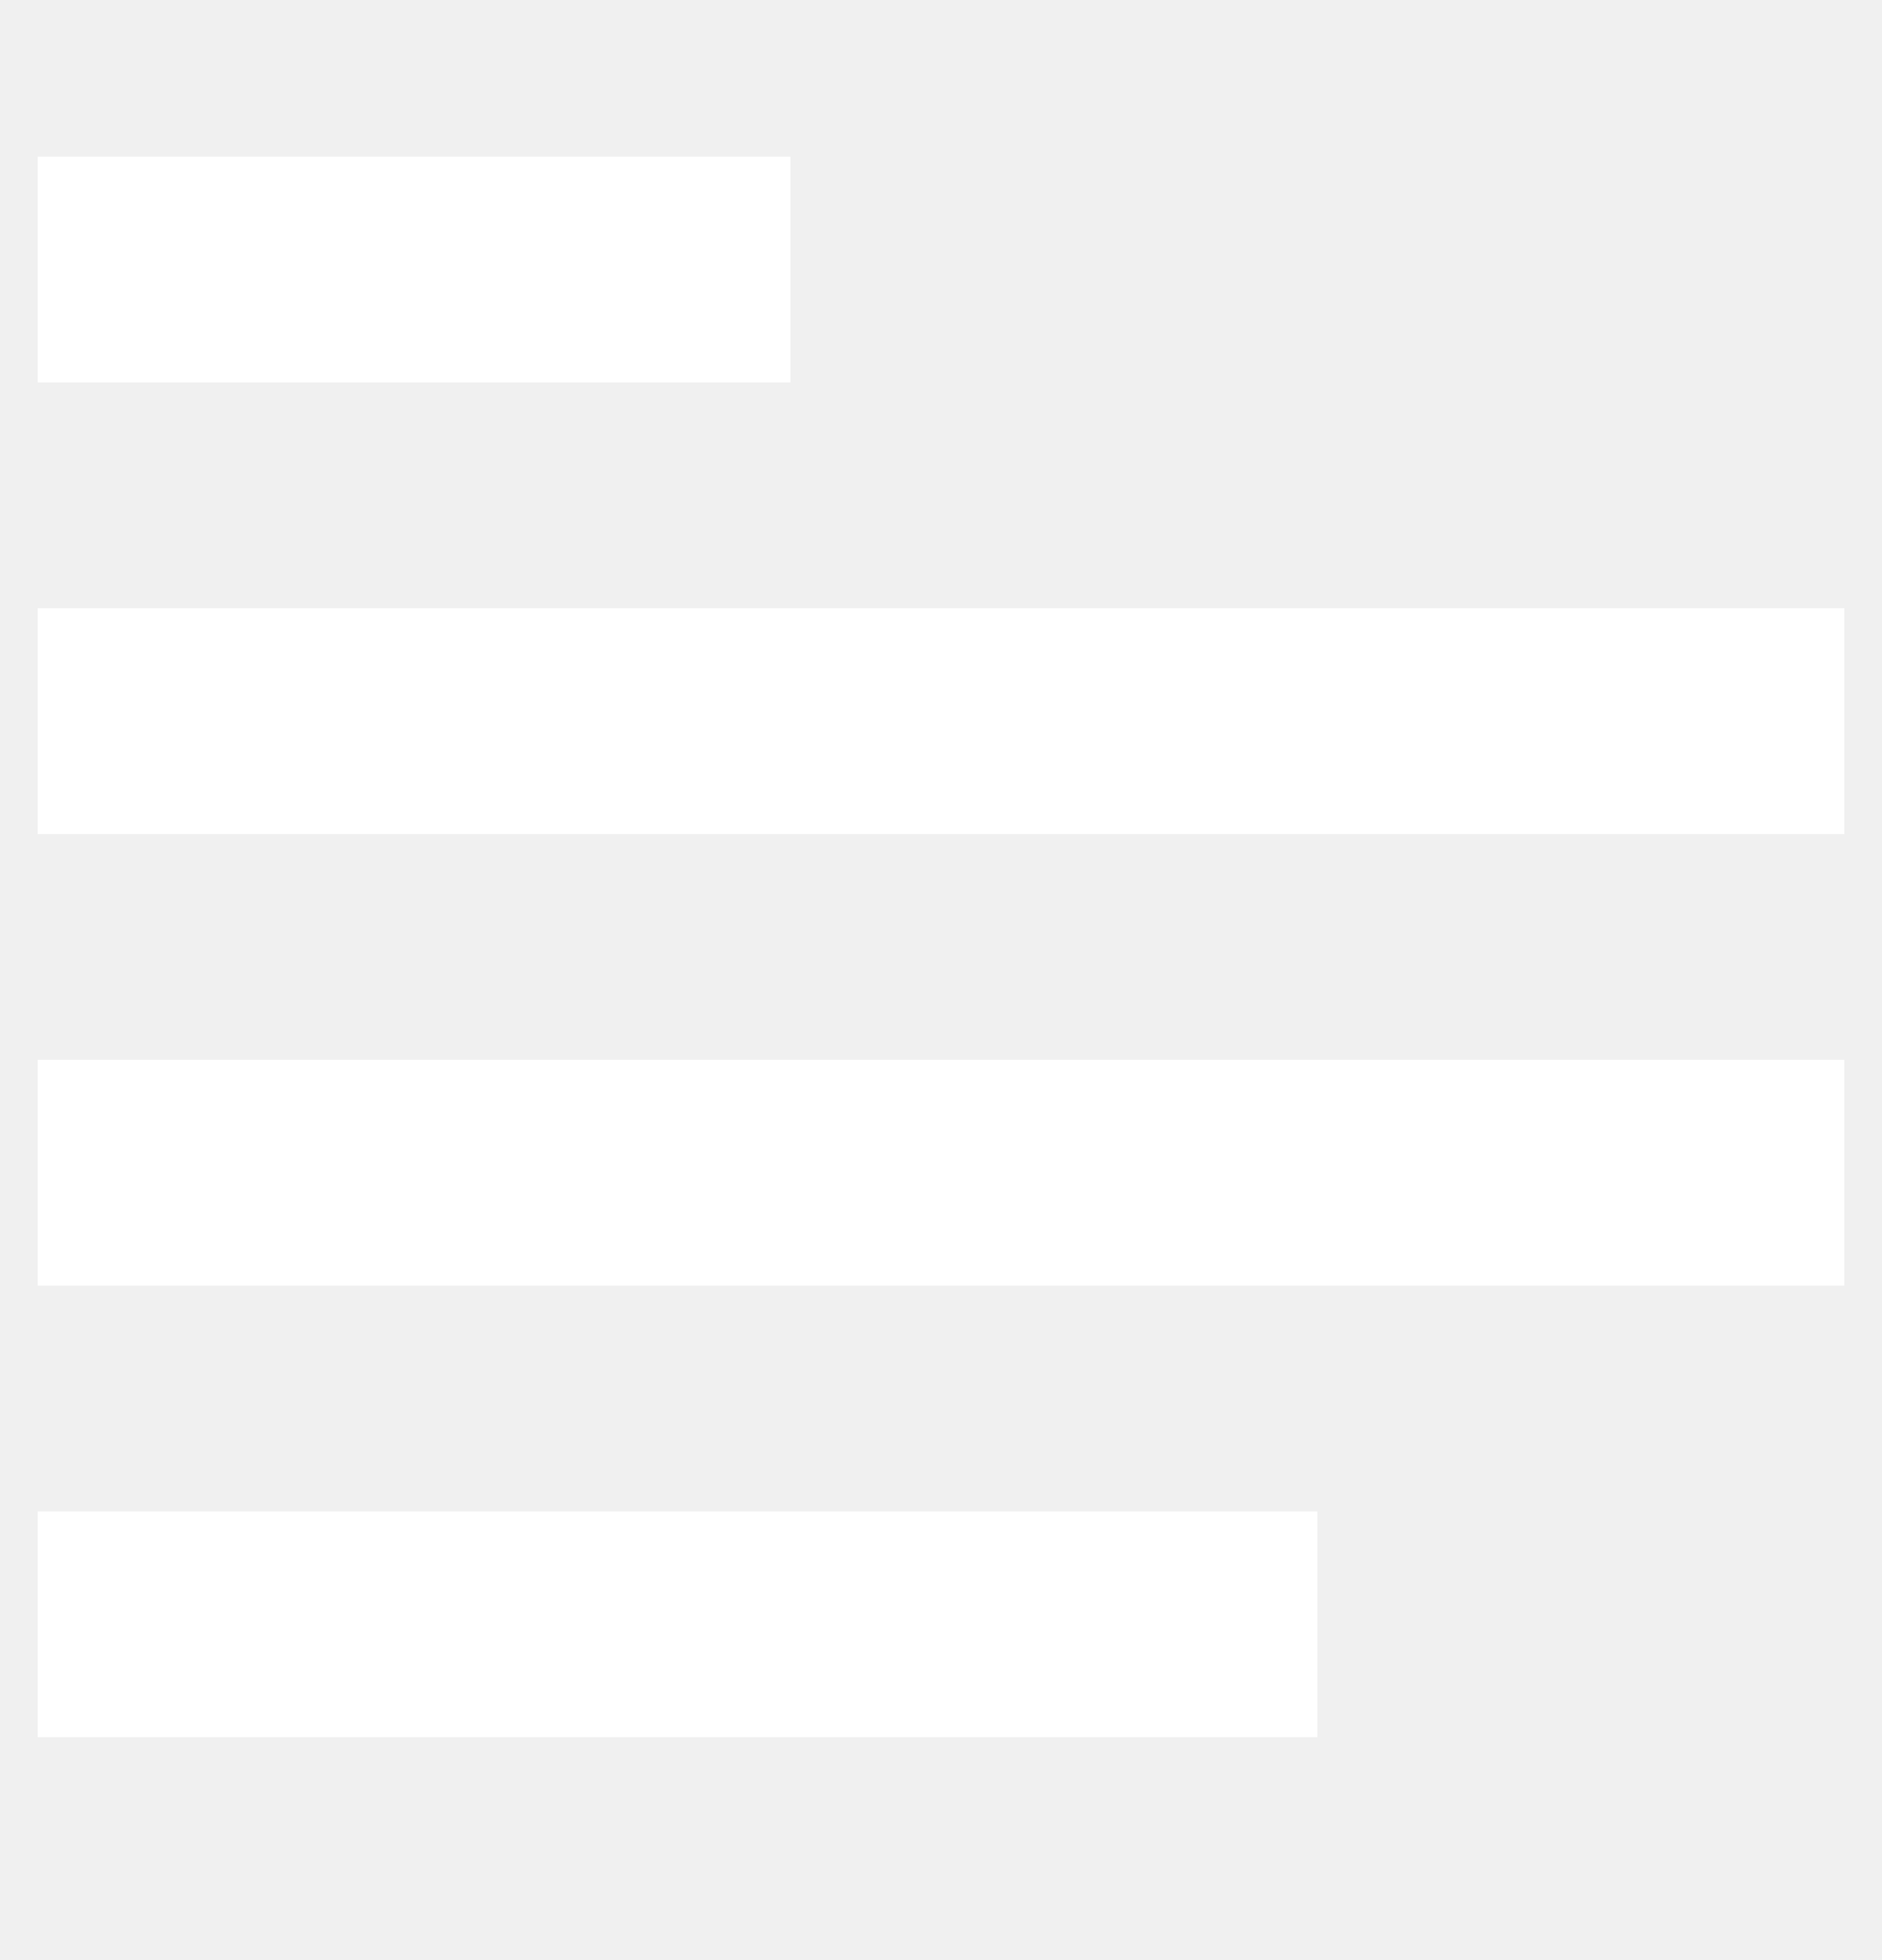
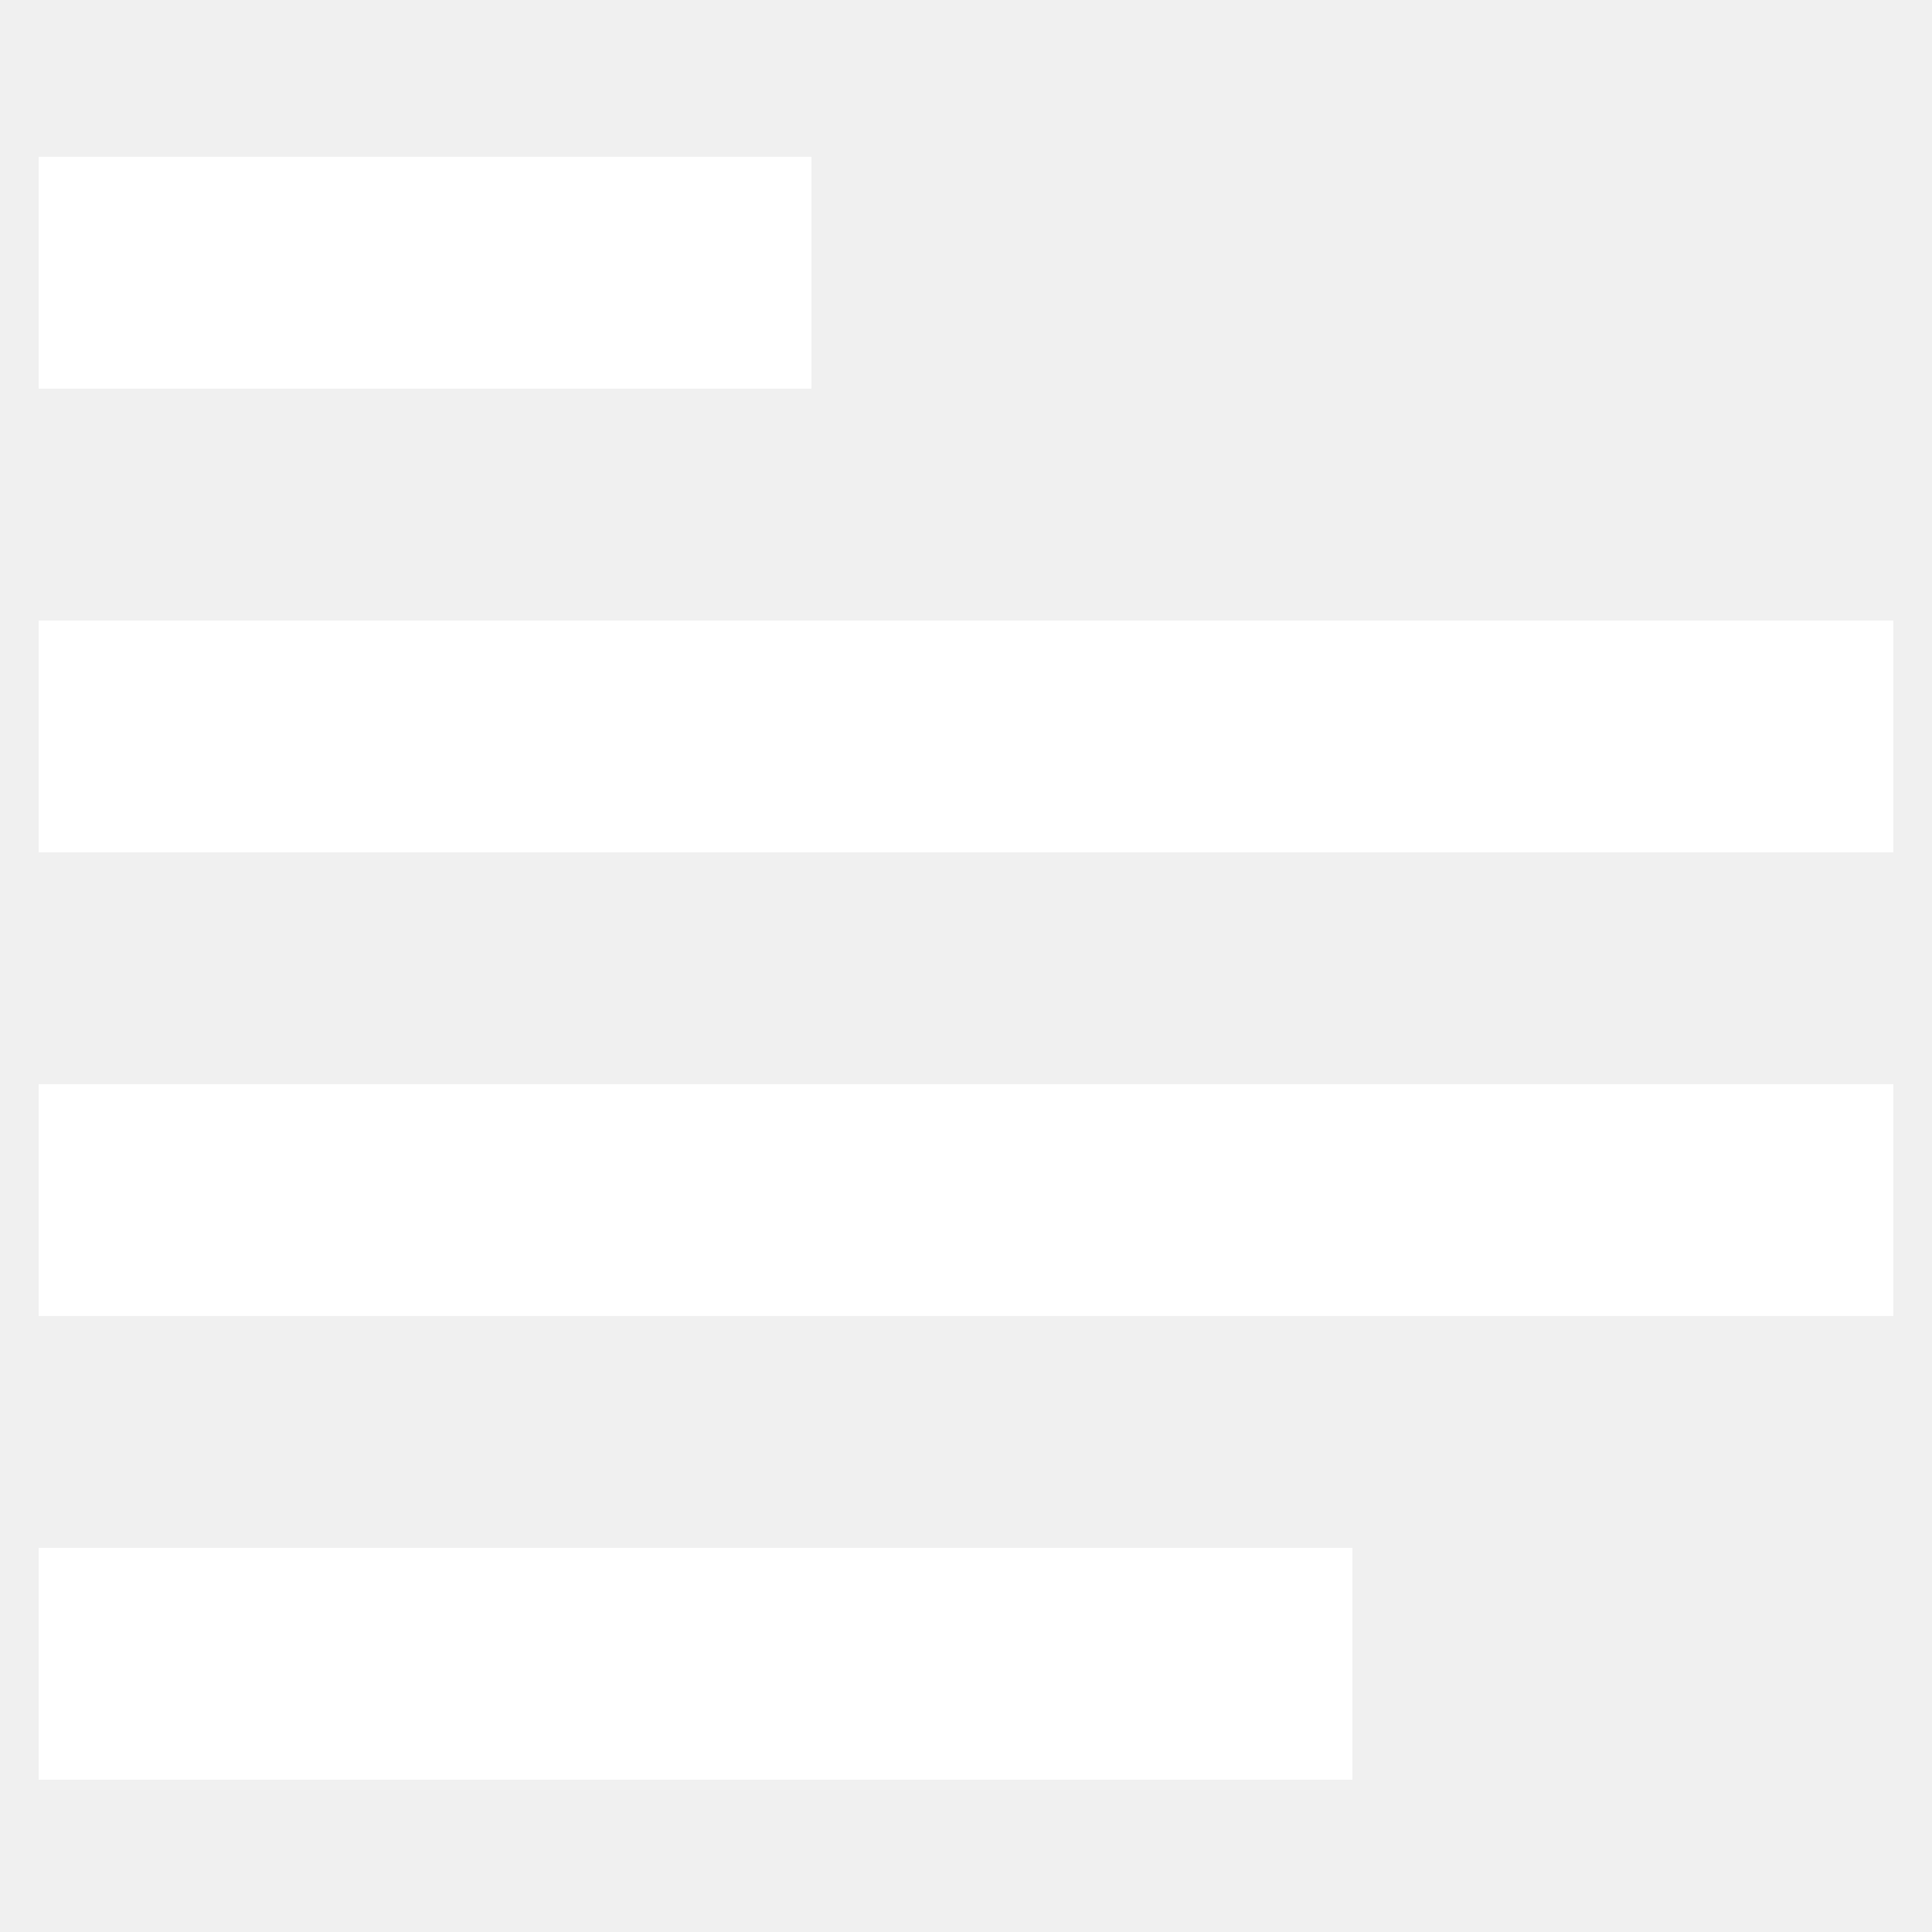
- <svg xmlns="http://www.w3.org/2000/svg" width="24" height="25" viewBox="0 0 24 25" fill="none">
-   <g clip-path="url(#clip0_4_2663)">
-     <mask id="mask0_4_2663" style="mask-type:luminance" maskUnits="userSpaceOnUse" x="0" y="0" width="24" height="24">
-       <path d="M23.52 0.078H0.48V23.118H23.52V0.078Z" fill="white" />
+ <svg xmlns="http://www.w3.org/2000/svg" width="24" height="24" viewBox="0 0 24 24" fill="none">
+   <g clip-path="url(#clip0_49_776)">
+     <mask id="mask0_49_776" style="mask-type:luminance" maskUnits="userSpaceOnUse" x="0" y="0" width="24" height="24">
+       <path d="M23.52 0.028H0.48V23.068H23.52V0.028Z" fill="white" />
    </mask>
-     <g mask="url(#mask0_4_2663)">
-       <path fill-rule="evenodd" clip-rule="evenodd" d="M10.08 1.998H0.48V4.878H10.08V1.998ZM23.52 7.758H0.48V10.638H23.52V7.758ZM0.48 13.518H23.52V16.398H0.48V13.518ZM16.8 19.278H0.48V22.158H16.8V19.278Z" fill="white" />
+     <g mask="url(#mask0_49_776)">
+       <path fill-rule="evenodd" clip-rule="evenodd" d="M10.08 1.948H0.48V4.828H10.08V1.948ZM23.52 7.708H0.48V10.588H23.52V7.708ZM0.48 13.468H23.52V16.348H0.48V13.468ZM16.8 19.228H0.48V22.108H16.8V19.228Z" fill="white" />
    </g>
  </g>
  <defs>
-     <clipPath id="clip0_4_2663">
-       <rect width="24" height="24" fill="white" transform="translate(0 0.0507812)" />
+     <clipPath id="clip0_49_776">
+       <rect width="24" height="24" fill="white" transform="translate(0 0.000488281)" />
    </clipPath>
  </defs>
</svg>
